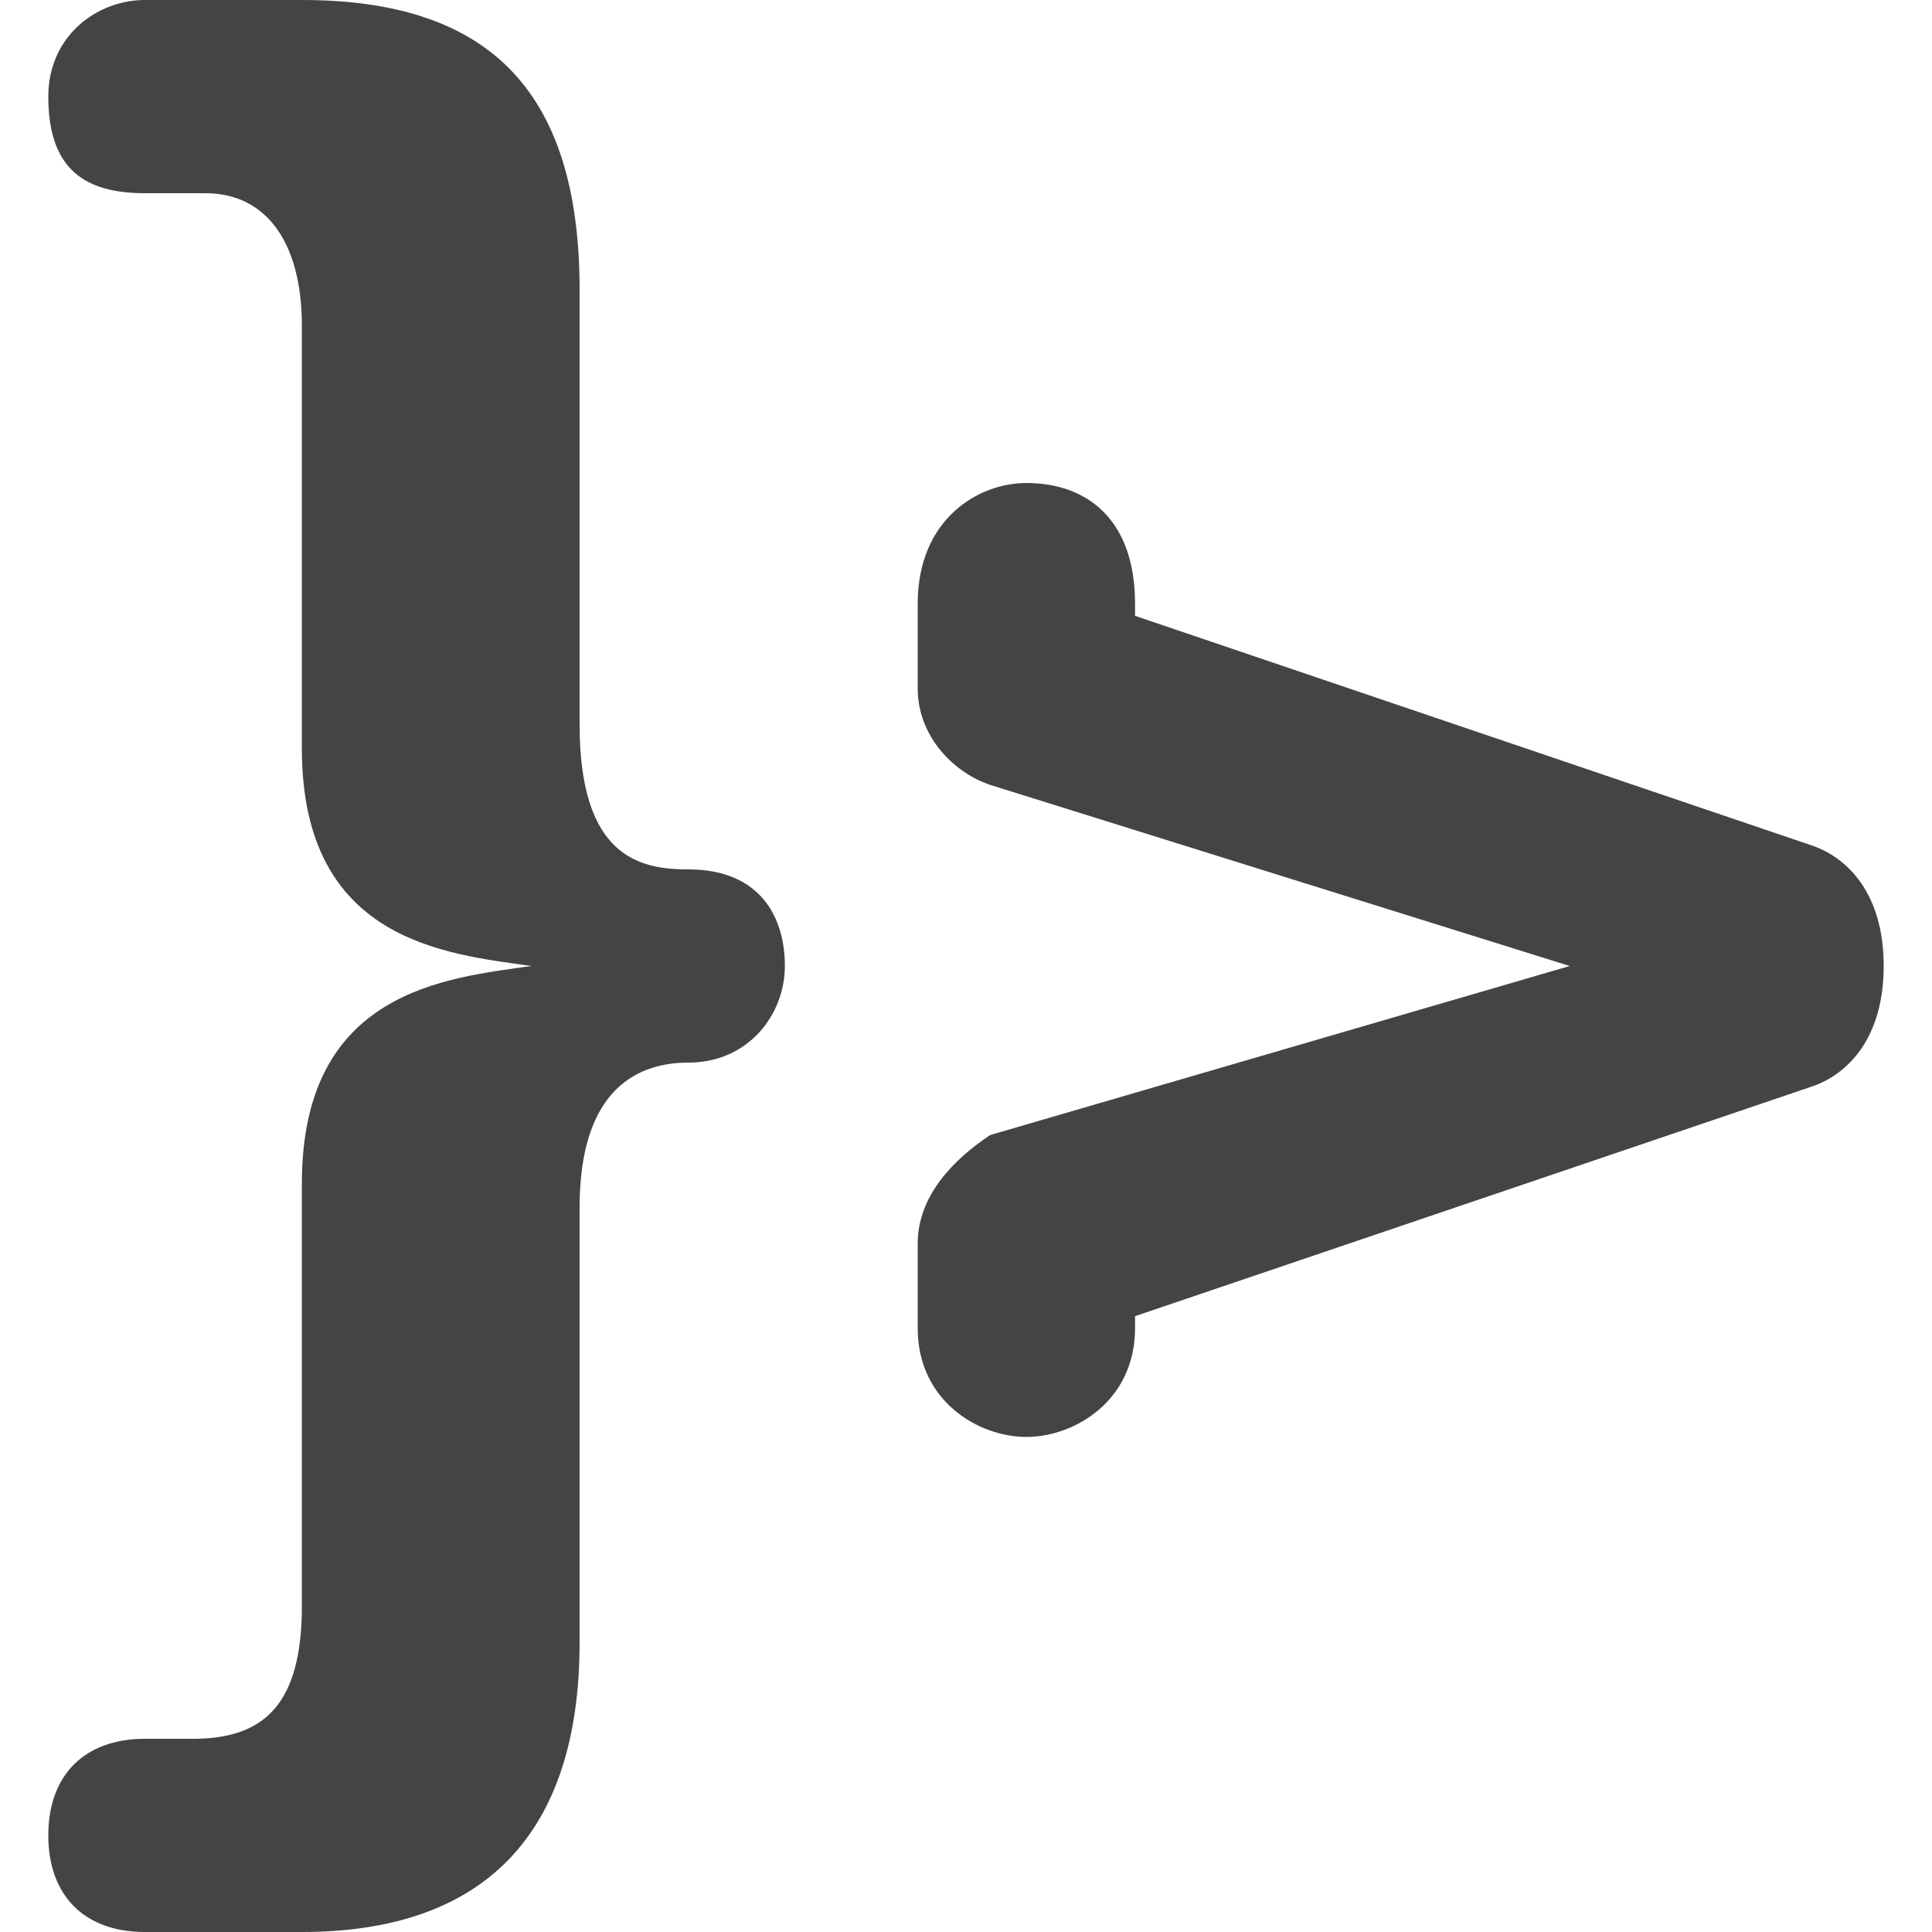
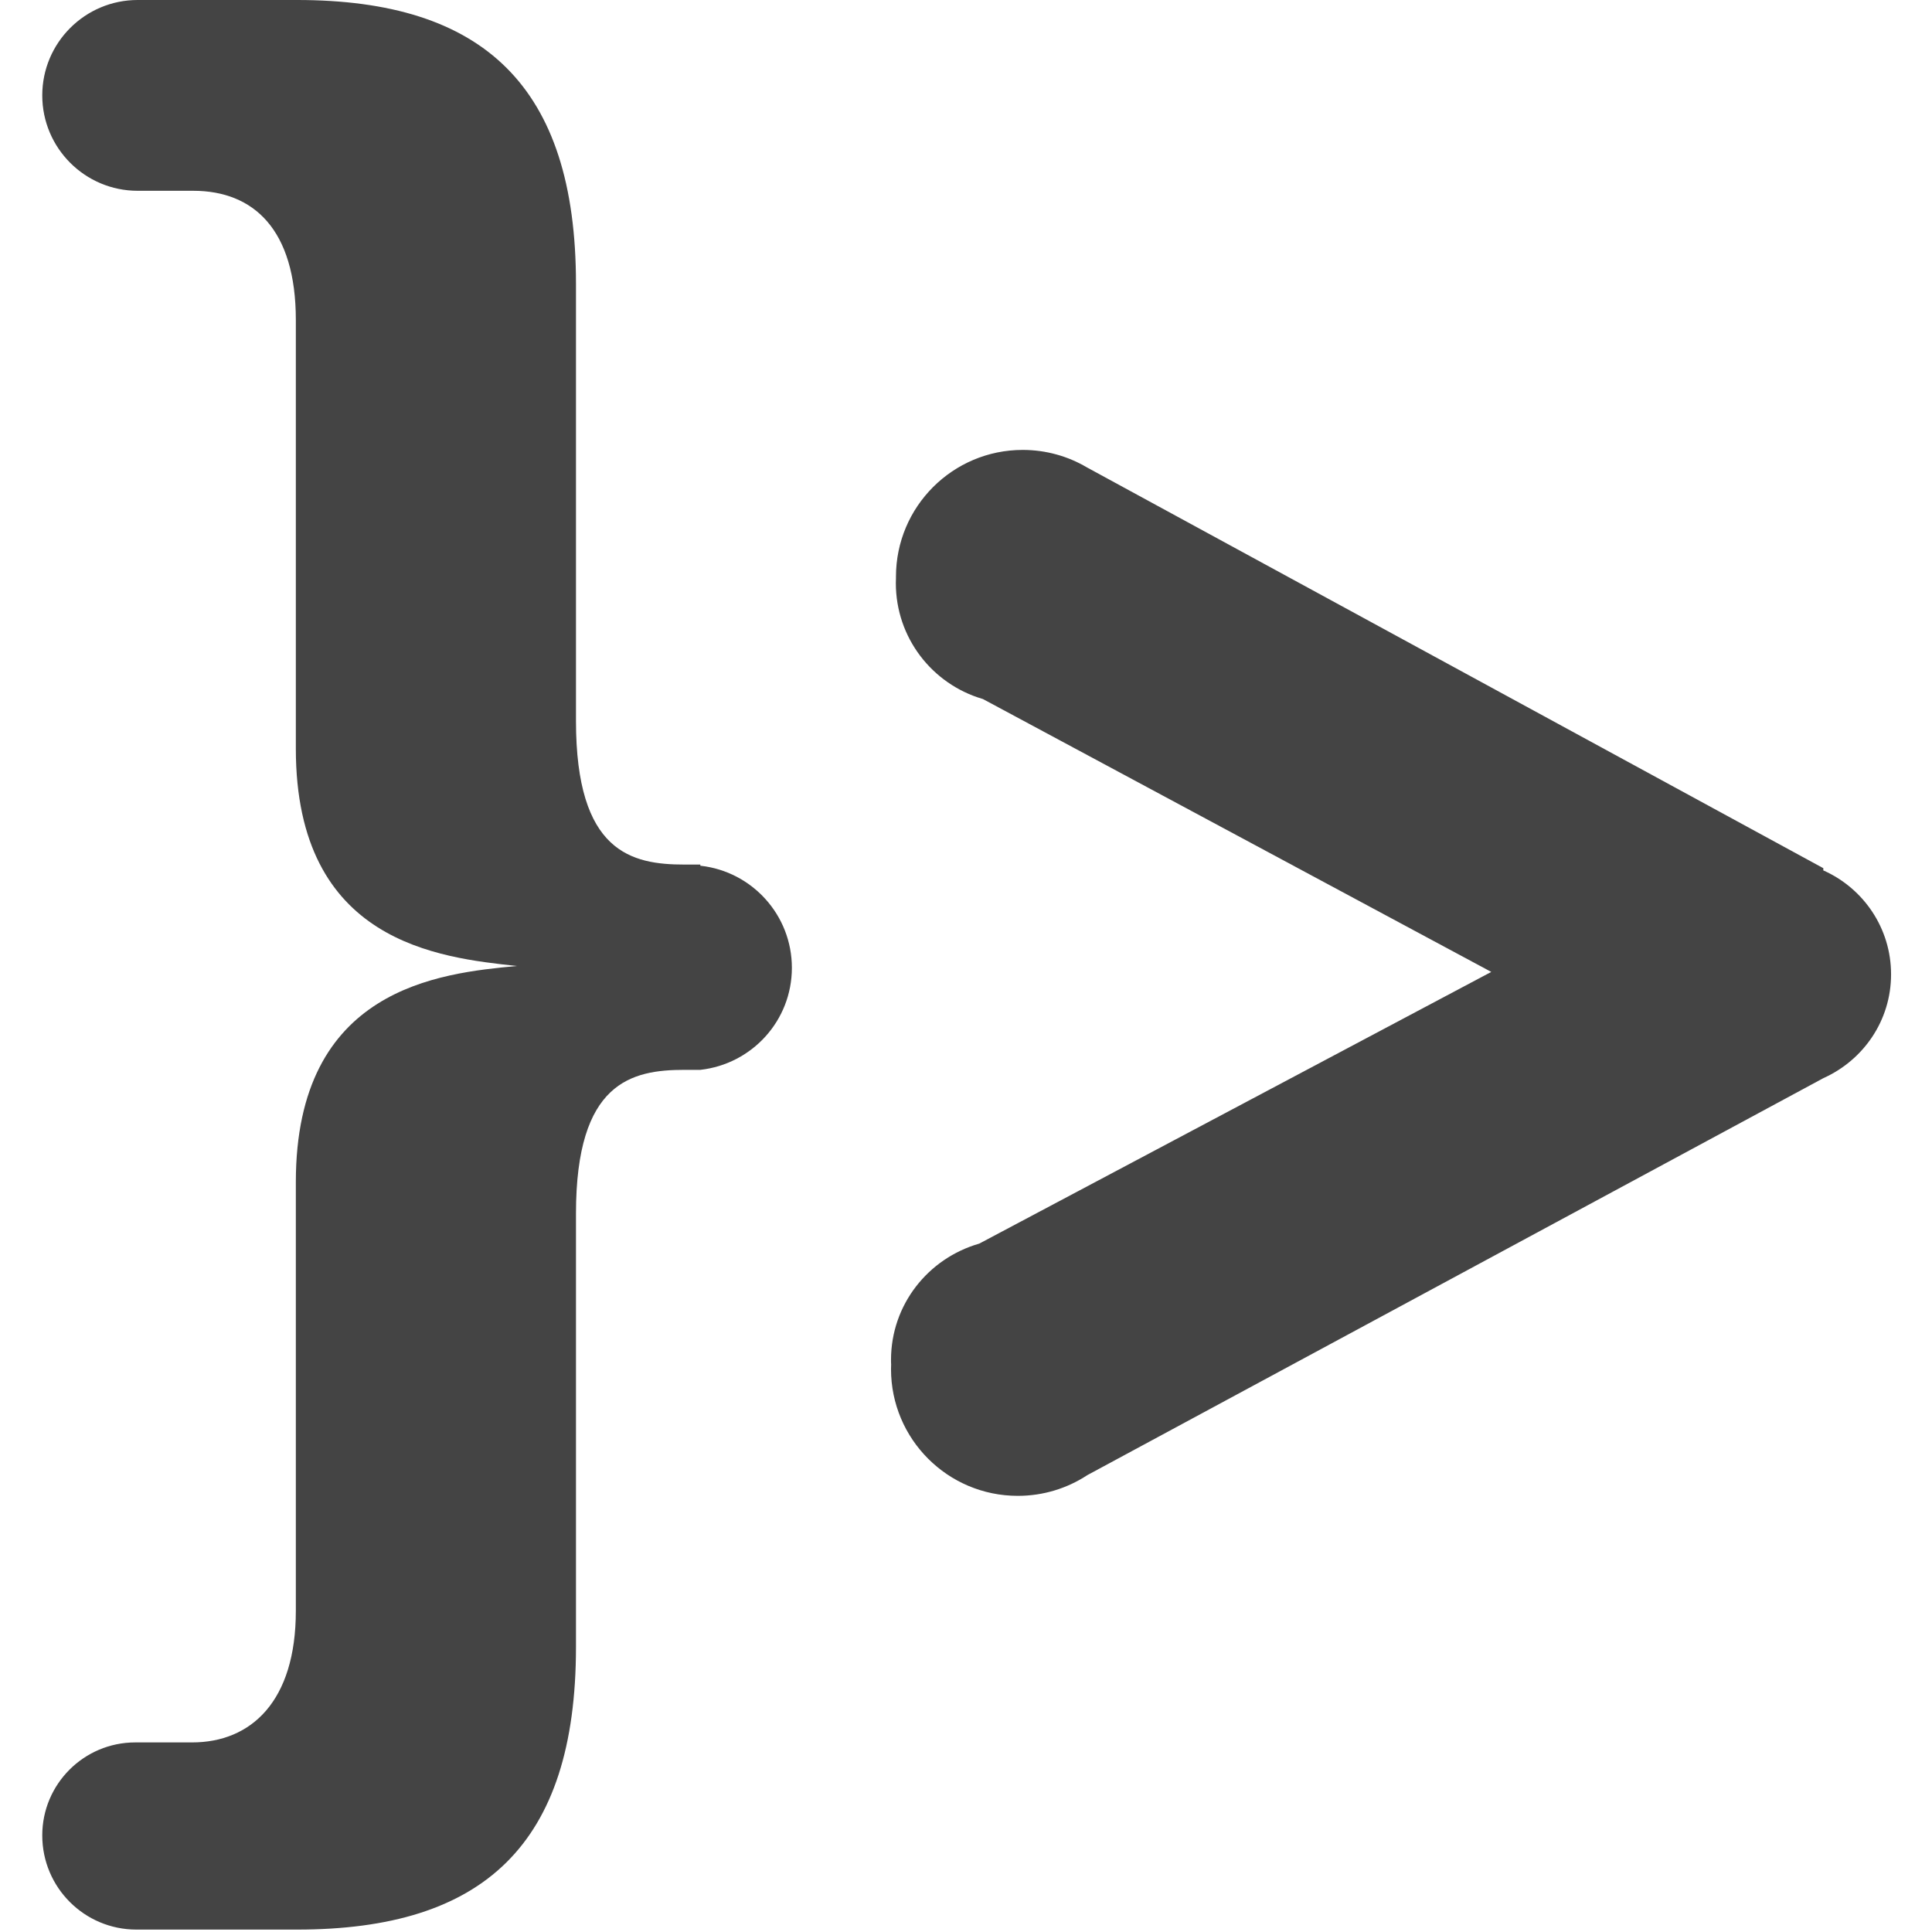
<svg xmlns="http://www.w3.org/2000/svg" version="1.1" width="16" height="16" viewBox="0 0 16 16">
-   <path fill="#444" d="M15 9l-5.6 1.9v0.1c0 0.6-0.5 0.9-0.9 0.9s-0.9-0.3-0.9-0.9v-0.7c0-0.4 0.3-0.7 0.6-0.9l4.8-1.4-4.8-1.5c-0.3-0.1-0.6-0.4-0.6-0.8v-0.7c0-0.7 0.5-1 0.9-1 0.5 0 0.9 0.3 0.9 1v0.1l5.6 1.9c0.3 0.1 0.6 0.4 0.6 1s-0.3 0.9-0.6 1zM2.5 13.3v-3.5c0-1.6 1.2-1.7 1.9-1.8-0.7-0.1-1.9-0.2-1.9-1.8v-3.5c0-0.7-0.3-1.1-0.8-1.1h-0.5c-0.5 0-0.8-0.2-0.8-0.8 0-0.5 0.4-0.8 0.8-0.8h1.3c1.5 0 2.3 0.7 2.3 2.4v3.6c0 1.1 0.5 1.2 0.9 1.2 0.6 0 0.8 0.4 0.8 0.8s-0.3 0.8-0.8 0.8c-0.4 0-0.9 0.2-0.9 1.2v3.6c0 1.6-0.8 2.4-2.3 2.4h-1.3c-0.5 0-0.8-0.3-0.8-0.8s0.3-0.8 0.8-0.8h0.4c0.6 0 0.9-0.3 0.9-1.1z" />
+   <path fill="#444" d="M5.8 7.16h-0.13c-0.44 0-0.9-0.1-0.9-1.19v-3.62c0-1.64-0.77-2.35-2.31-2.35h-1.32c-0.436 0-0.79 0.354-0.79 0.79v0c0 0.436 0.354 0.79 0.79 0.79v0h0.46c0.5 0 0.85 0.32 0.85 1.070v3.55c0 1.61 1.19 1.73 1.83 1.8v0c-0.64 0.060-1.83 0.18-1.83 1.79v3.55c0 0.75-0.37 1.090-0.86 1.090h-0.45c-0.006-0-0.013-0-0.020-0-0.425 0-0.77 0.345-0.77 0.77 0 0 0 0 0 0v-0c0 0 0 0 0 0 0 0.431 0.349 0.78 0.78 0.78 0.004 0 0.007-0 0.011-0h1.319c1.54 0 2.31-0.7 2.31-2.34v-3.59c0-1.090 0.46-1.19 0.9-1.19h0.13c0.428-0.048 0.758-0.408 0.758-0.845s-0.33-0.797-0.754-0.845l-0.004-0z" />
+   <path fill="#444" d="M15.1 7.19v0l-6.1-3.32c-0.152-0.090-0.335-0.144-0.53-0.144-0.58 0-1.050 0.47-1.050 1.050 0 0.005 0 0.010 0 0.014v-0.001c-0 0.012-0.001 0.026-0.001 0.040 0 0.453 0.301 0.835 0.714 0.958l0.007 0.002 4.21 2.26-4.24 2.25c-0.425 0.122-0.731 0.507-0.731 0.963 0 0.013 0 0.026 0.001 0.039l-0-0.002c-0 0.012-0.001 0.025-0.001 0.039 0 0.58 0.47 1.050 1.050 1.050 0.212 0 0.41-0.063 0.575-0.171l-0.004 0.002 6.1-3.29c0.333-0.15 0.561-0.478 0.561-0.86s-0.228-0.71-0.555-0.858l-0.006-0.002z" />
</svg>
